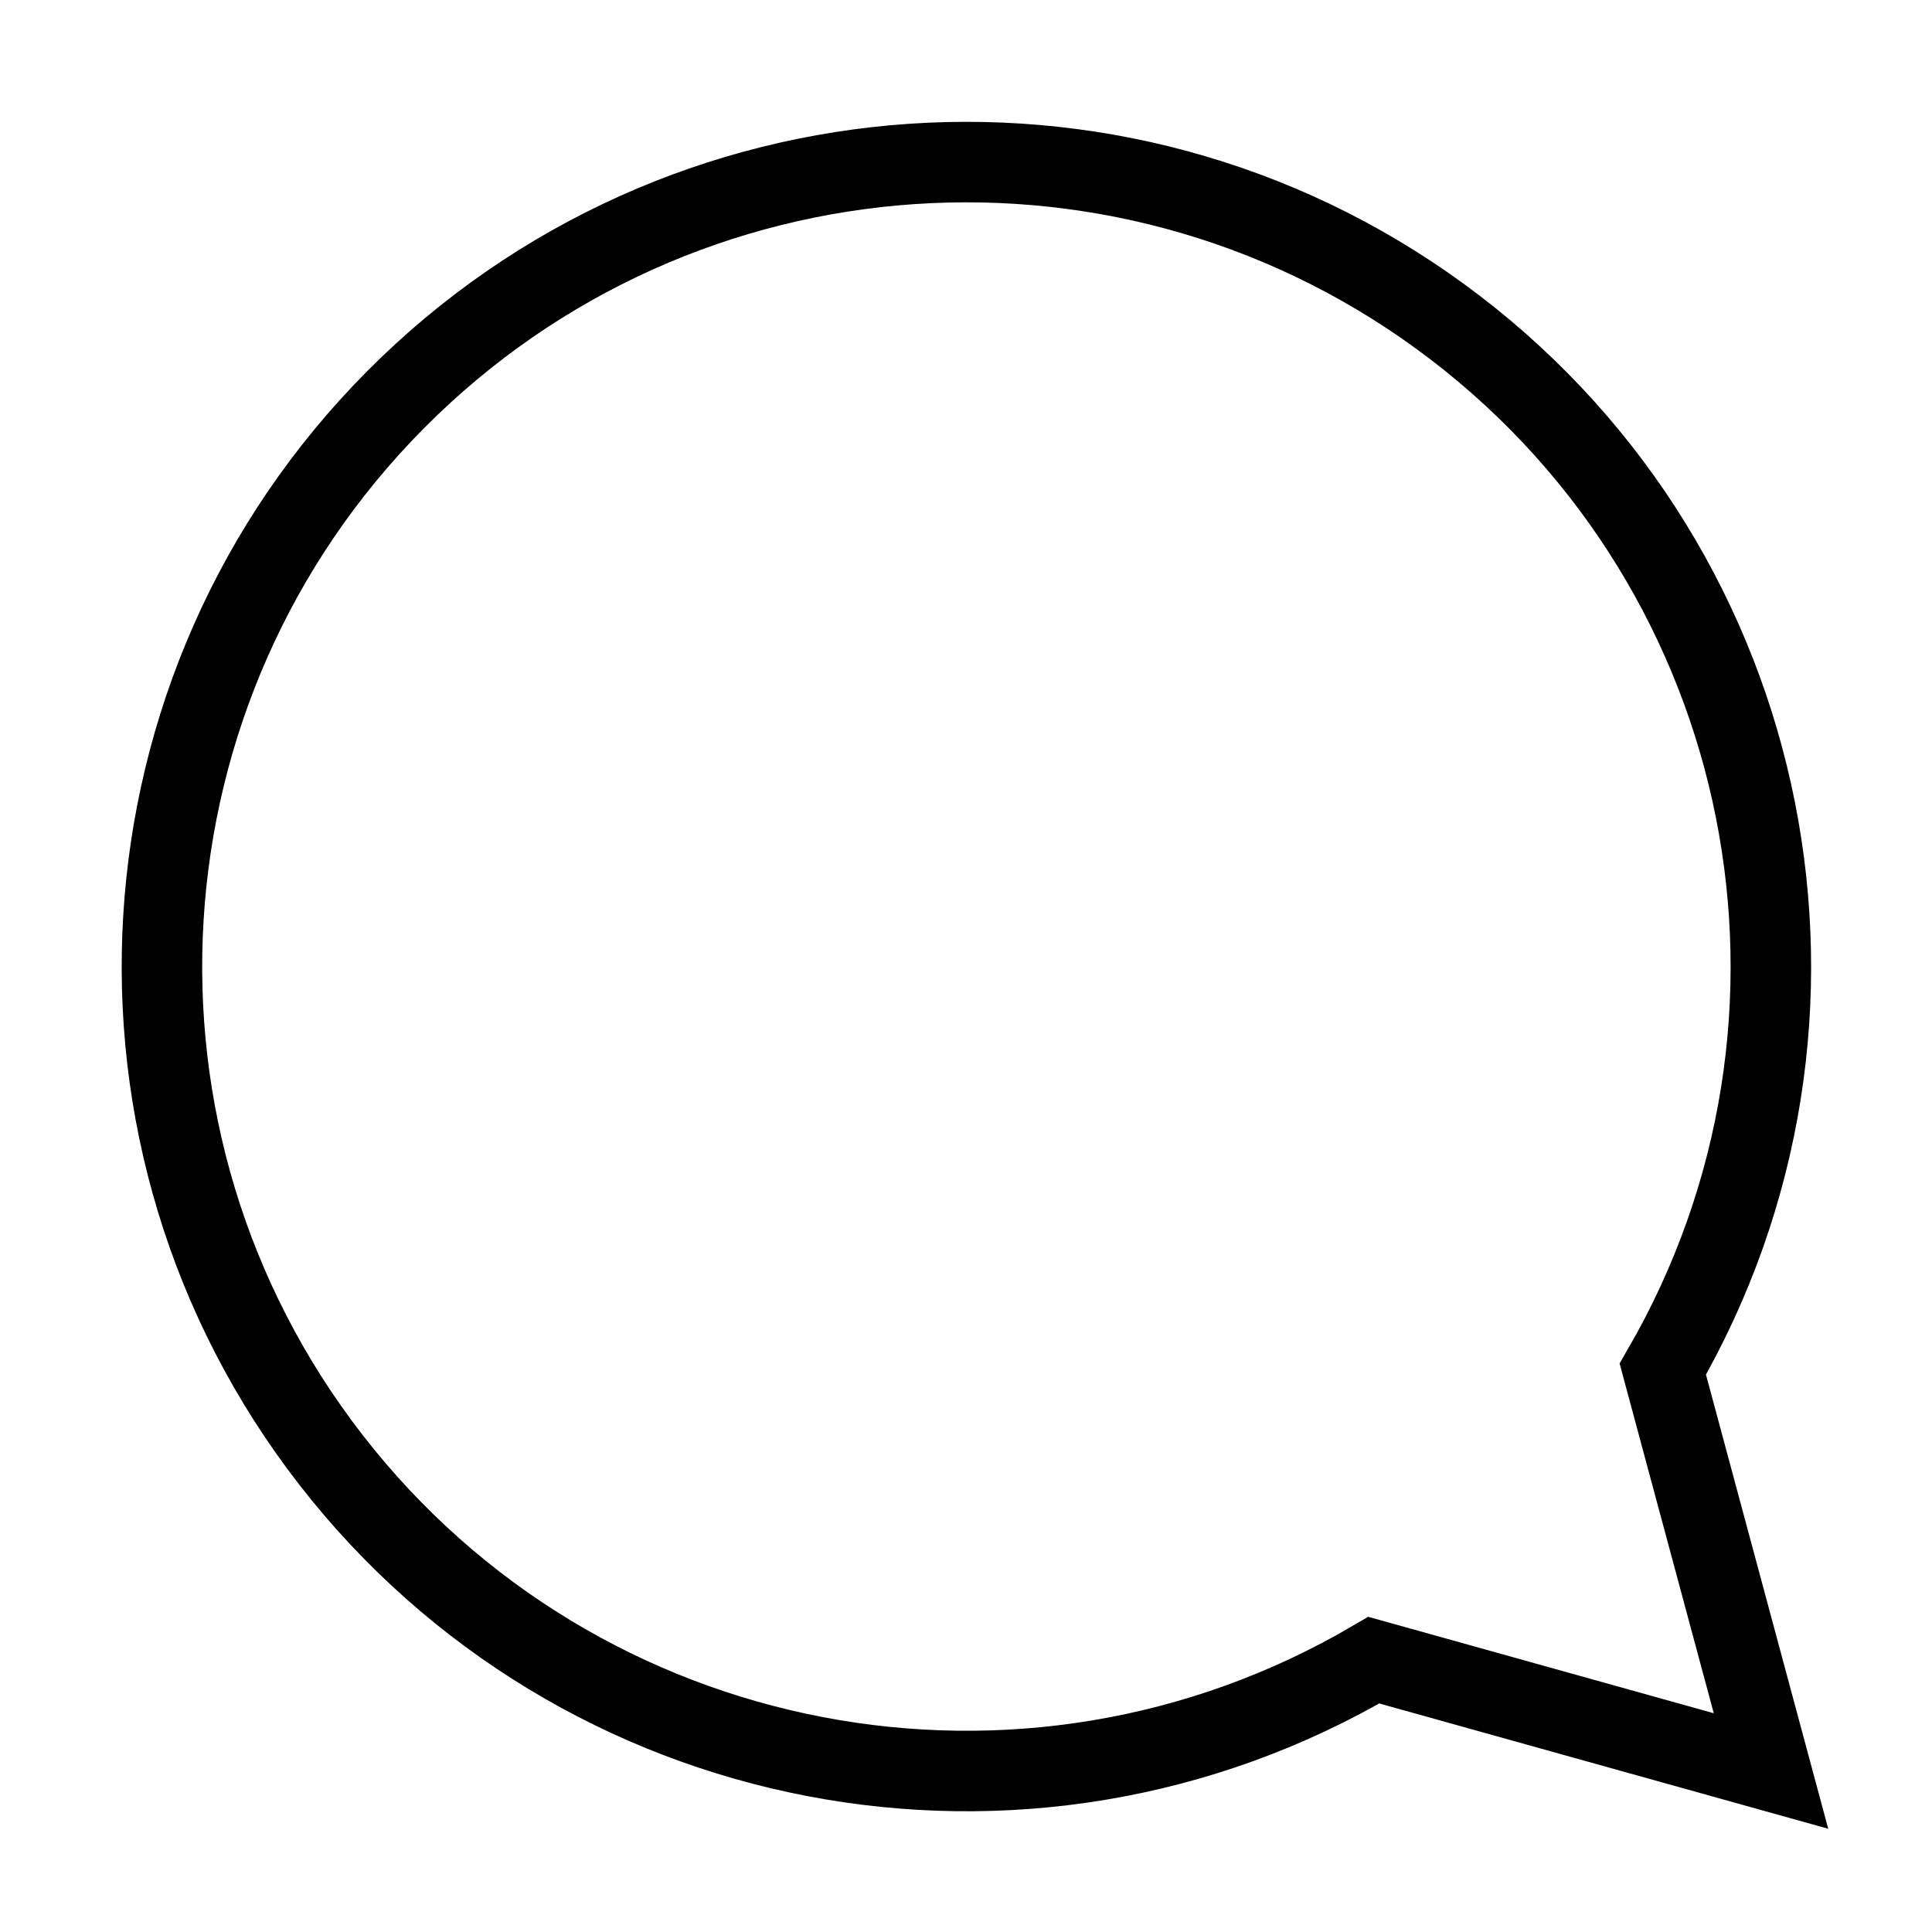
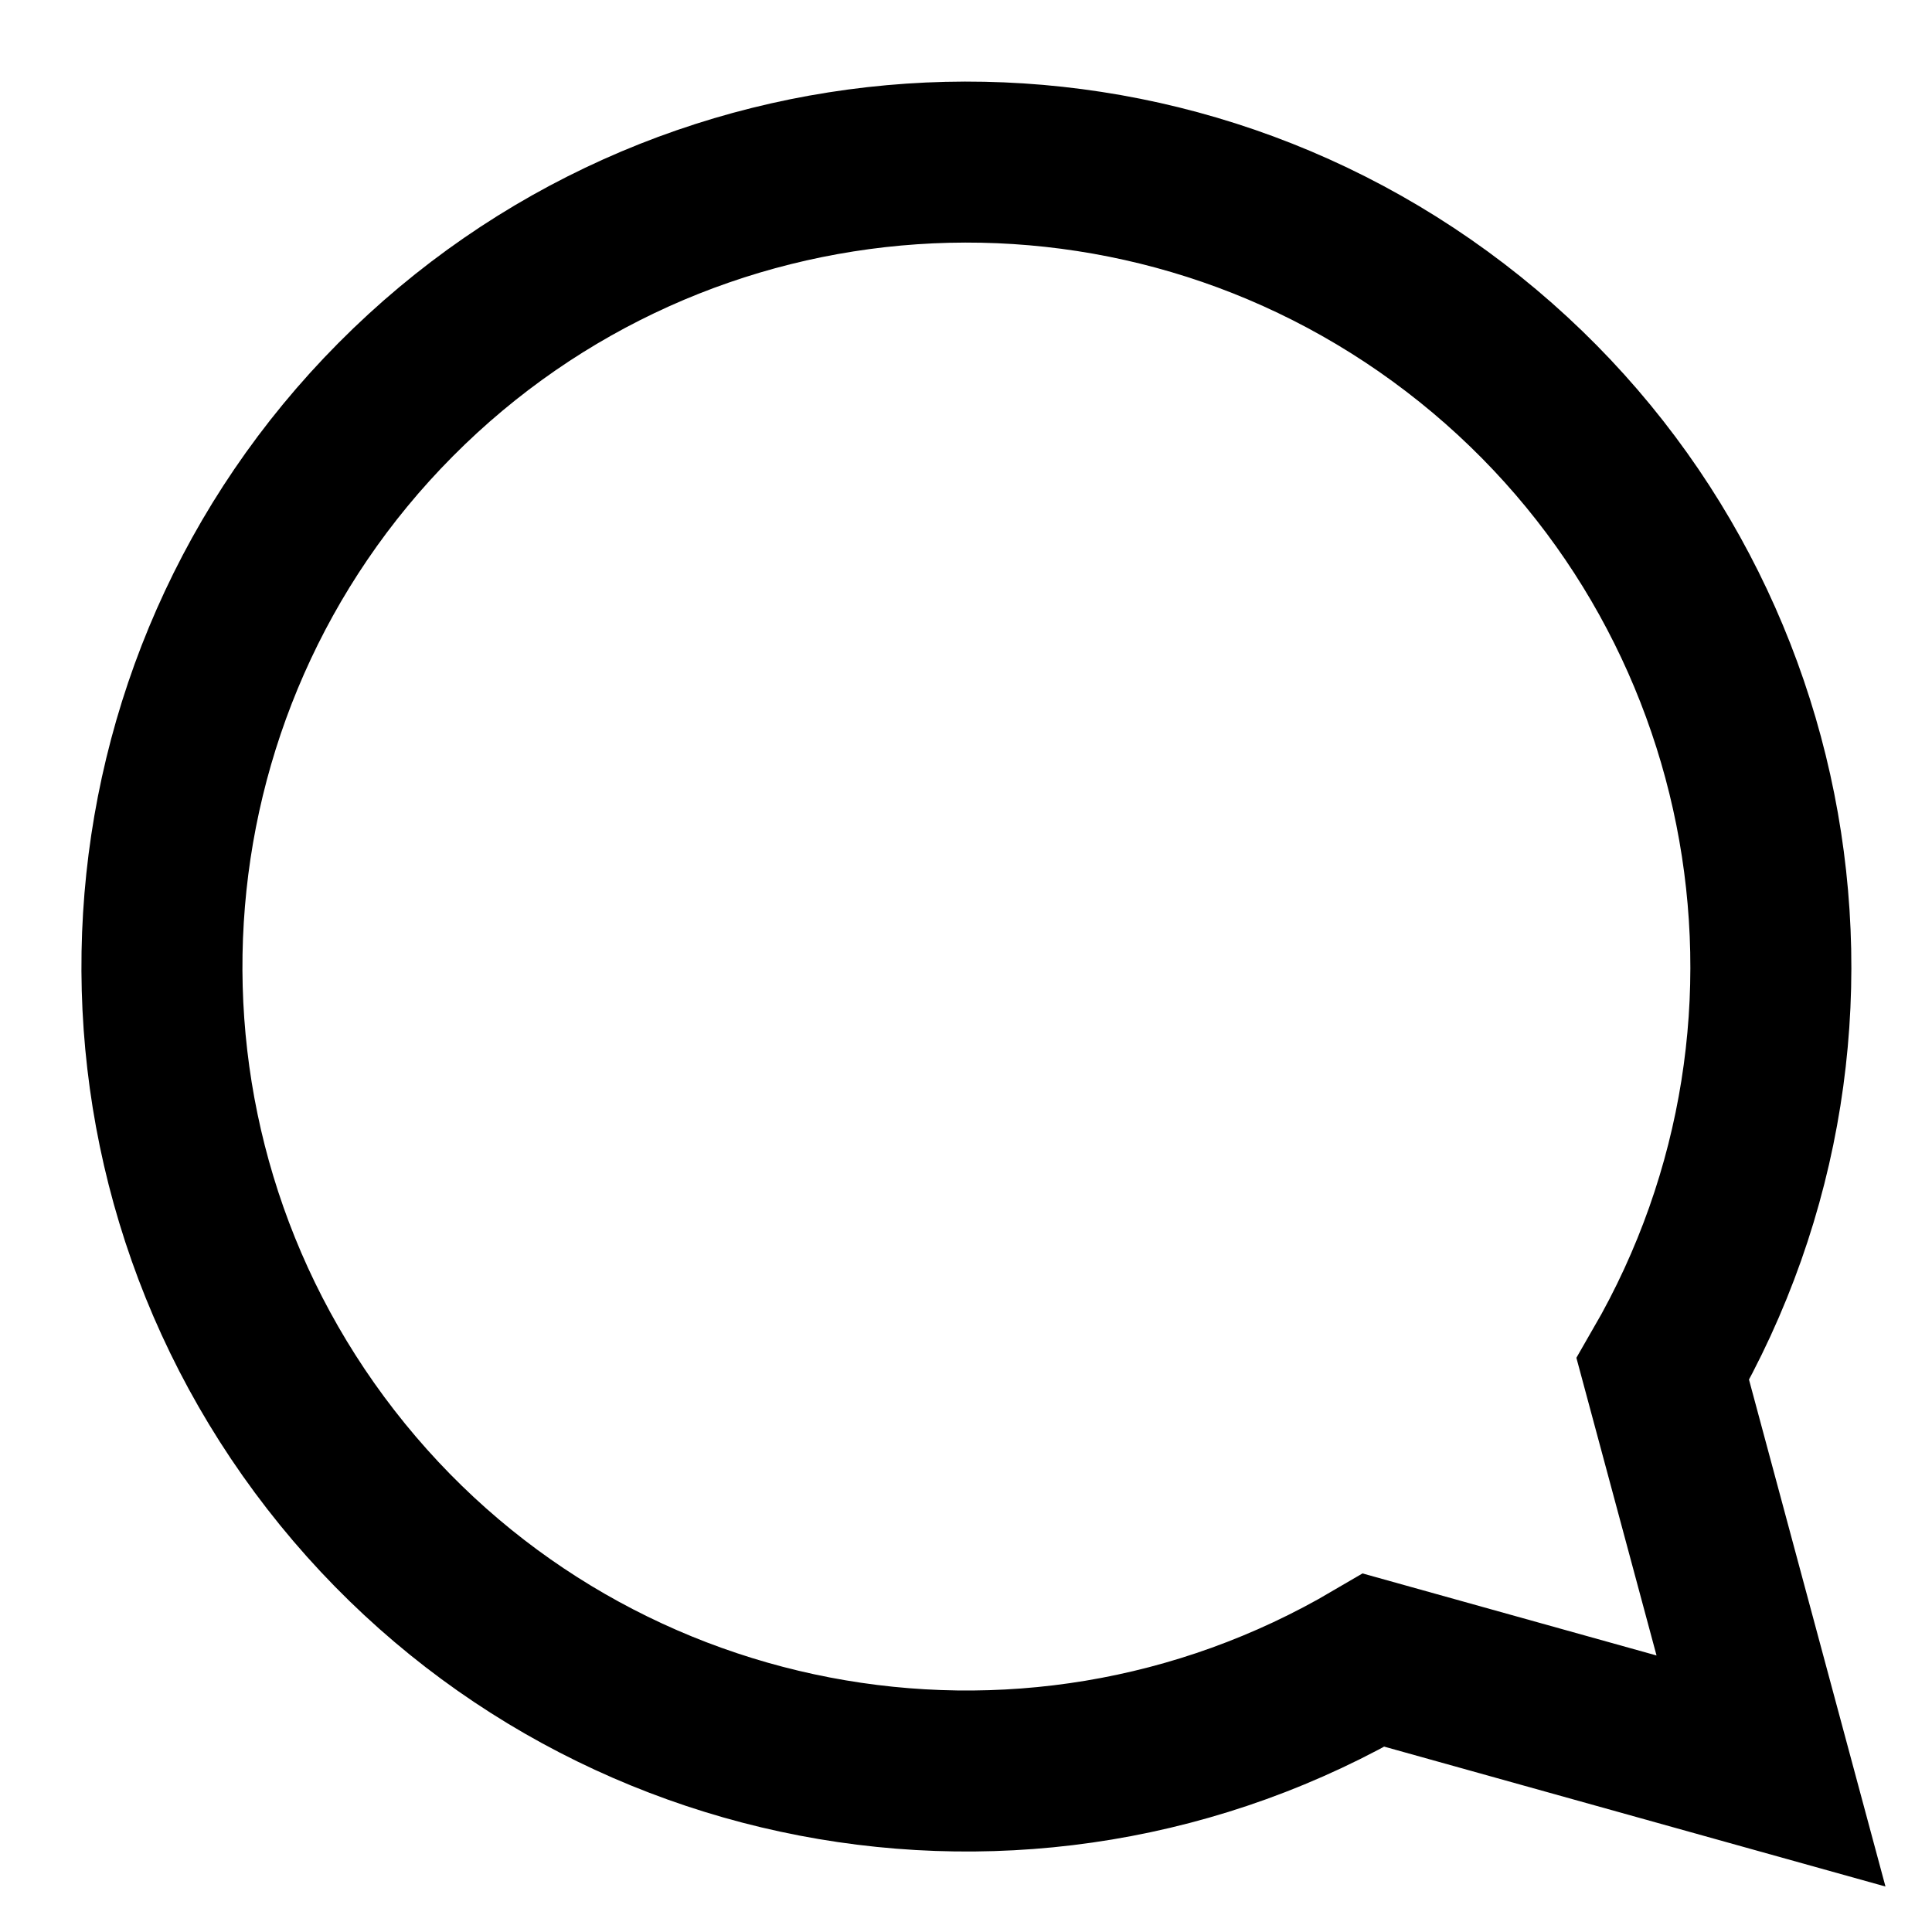
- <svg aria-label="Comment" class="x1lliihq x1n2onr6" color="rgb(0, 0, 0)" fill="none" height="24" role="img" viewBox="0 0 24 24" width="24" stroke="currentColor" stroke-width="1">
+ <svg aria-label="Comment" class="x1lliihq x1n2onr6" color="rgb(0, 0, 0)" fill="none" height="24" role="img" viewBox="0 0 24 24" width="24" stroke="currentColor" stroke-width="2">
  <path d="M20.656 17.008a9.993 9.993 0 1 0-3.59 3.615L22 22Z" />
</svg>
